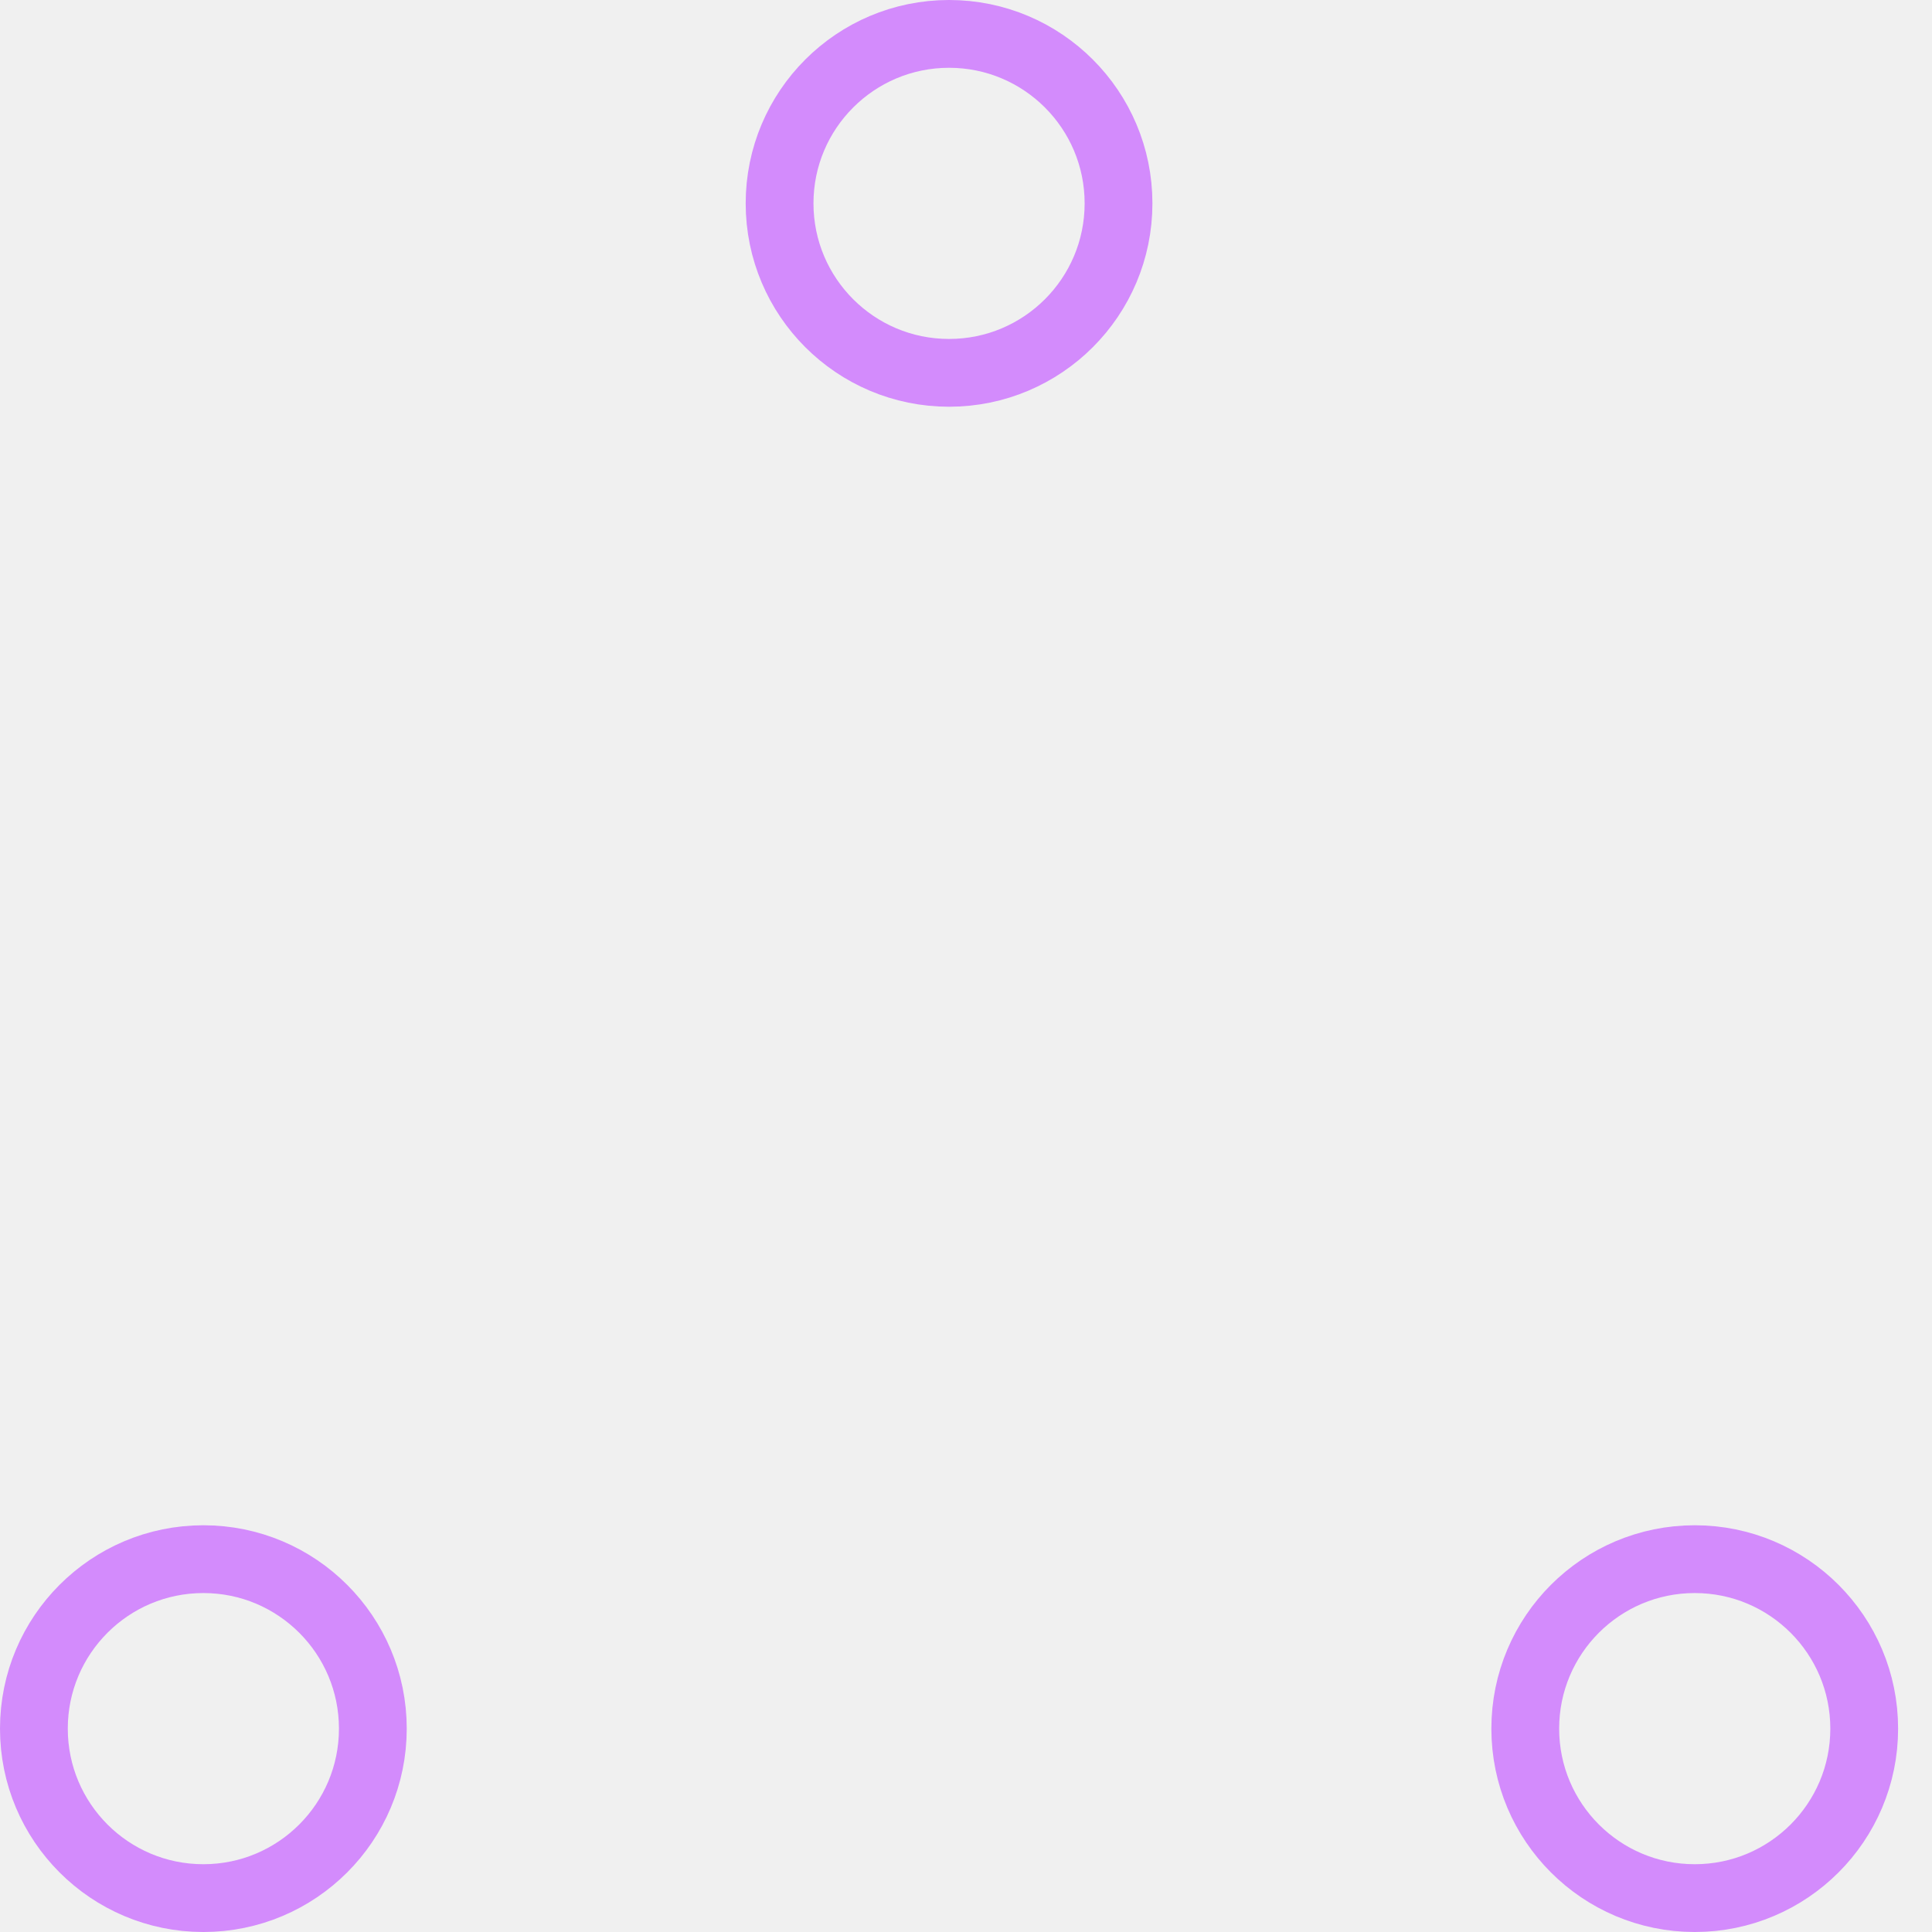
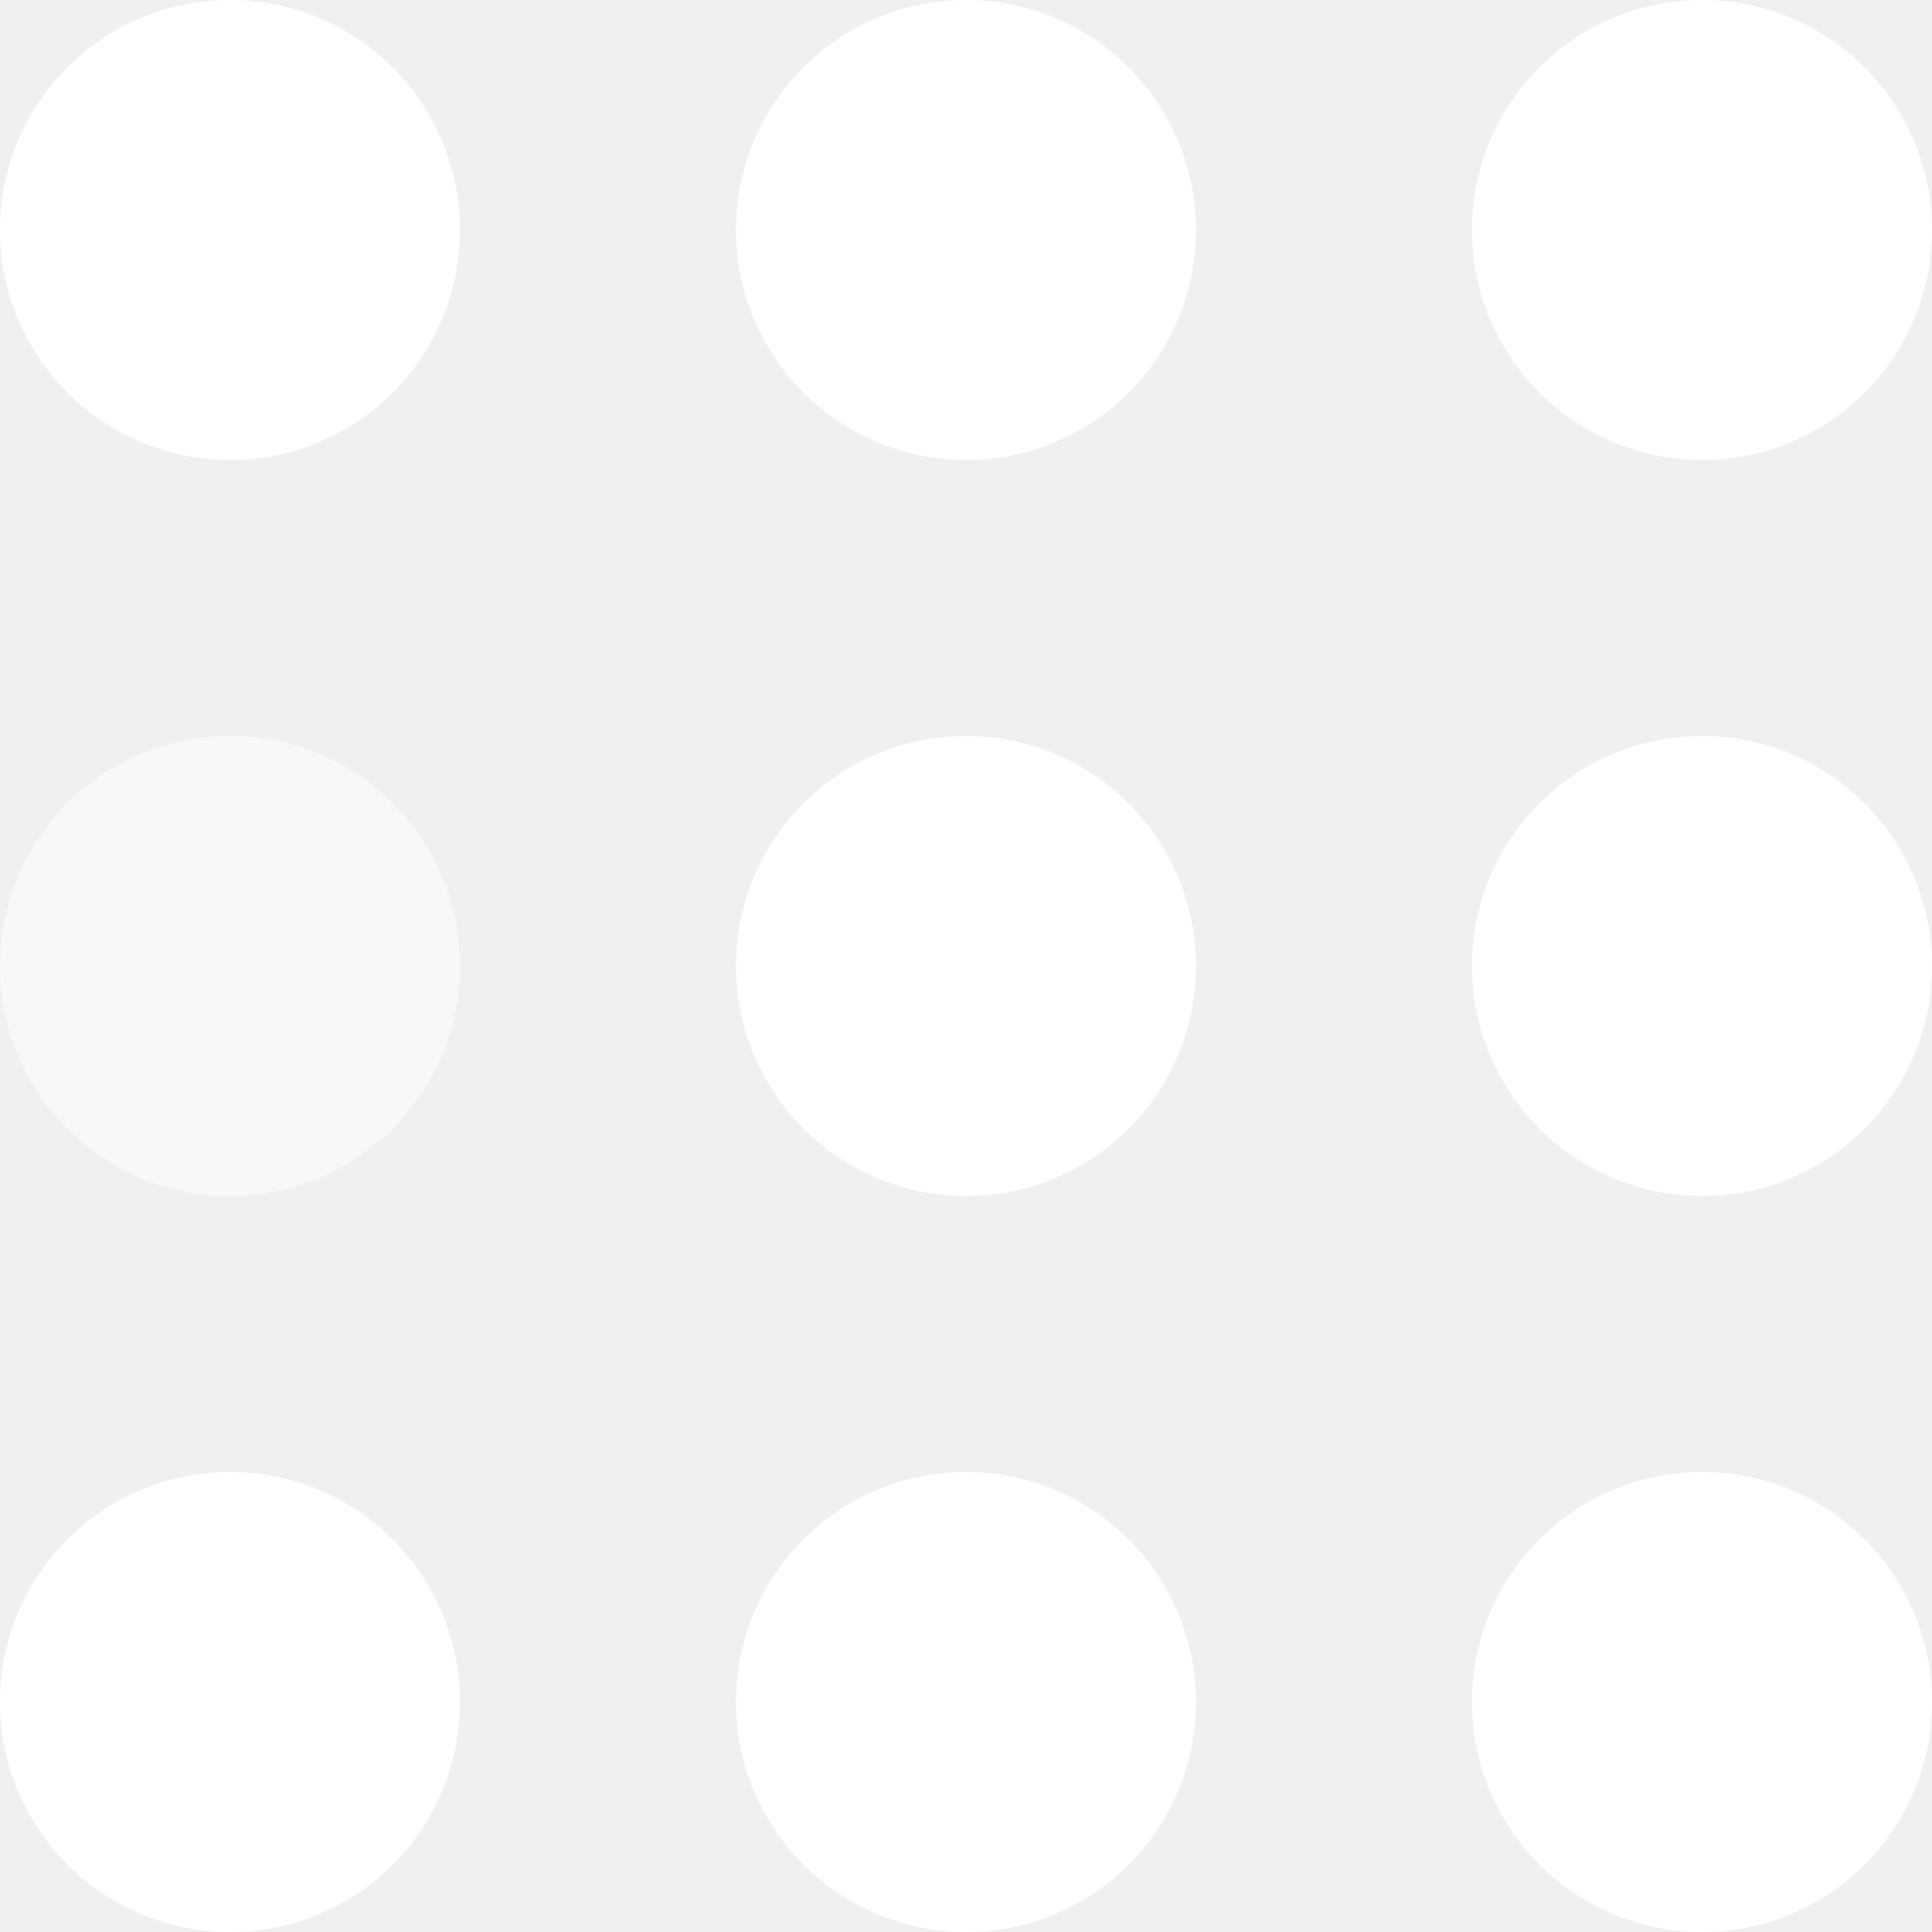
- <svg xmlns="http://www.w3.org/2000/svg" width="80" height="80" viewBox="0 0 57 57" stroke="#d38bfc">
-   <g fill="none" fill-rule="evenodd">
-     <g transform="translate(1 1)" stroke-width="2">
-       <circle cx="5" cy="50" r="5">
-         <animate attributeName="cy" begin="0s" dur="2.2s" values="50;5;50;50" calcMode="linear" repeatCount="indefinite" />
-         <animate attributeName="cx" begin="0s" dur="2.2s" values="5;27;49;5" calcMode="linear" repeatCount="indefinite" />
-       </circle>
-       <circle cx="27" cy="5" r="5">
-         <animate attributeName="cy" begin="0s" dur="2.2s" from="5" to="5" values="5;50;50;5" calcMode="linear" repeatCount="indefinite" />
-         <animate attributeName="cx" begin="0s" dur="2.2s" from="27" to="27" values="27;49;5;27" calcMode="linear" repeatCount="indefinite" />
-       </circle>
-       <circle cx="49" cy="50" r="5">
-         <animate attributeName="cy" begin="0s" dur="2.2s" values="50;50;5;50" calcMode="linear" repeatCount="indefinite" />
-         <animate attributeName="cx" from="49" to="49" begin="0s" dur="2.2s" values="49;5;27;49" calcMode="linear" repeatCount="indefinite" />
-       </circle>
-     </g>
-   </g>
+ <svg xmlns="http://www.w3.org/2000/svg" width="105" height="105" viewBox="0 0 105 105" fill="#fff">
+   <circle cx="12.5" cy="12.5" r="12.5">
+     <animate attributeName="fill-opacity" begin="0s" dur="1s" values="1;.2;1" calcMode="linear" repeatCount="indefinite" />
+   </circle>
+   <circle cx="12.5" cy="52.5" r="12.5" fill-opacity=".5">
+     <animate attributeName="fill-opacity" begin="100ms" dur="1s" values="1;.2;1" calcMode="linear" repeatCount="indefinite" />
+   </circle>
+   <circle cx="52.5" cy="12.5" r="12.5">
+     <animate attributeName="fill-opacity" begin="300ms" dur="1s" values="1;.2;1" calcMode="linear" repeatCount="indefinite" />
+   </circle>
+   <circle cx="52.5" cy="52.5" r="12.5">
+     <animate attributeName="fill-opacity" begin="600ms" dur="1s" values="1;.2;1" calcMode="linear" repeatCount="indefinite" />
+   </circle>
+   <circle cx="92.5" cy="12.5" r="12.5">
+     <animate attributeName="fill-opacity" begin="800ms" dur="1s" values="1;.2;1" calcMode="linear" repeatCount="indefinite" />
+   </circle>
+   <circle cx="92.5" cy="52.5" r="12.5">
+     <animate attributeName="fill-opacity" begin="400ms" dur="1s" values="1;.2;1" calcMode="linear" repeatCount="indefinite" />
+   </circle>
+   <circle cx="12.5" cy="92.5" r="12.5">
+     <animate attributeName="fill-opacity" begin="700ms" dur="1s" values="1;.2;1" calcMode="linear" repeatCount="indefinite" />
+   </circle>
+   <circle cx="52.5" cy="92.5" r="12.5">
+     <animate attributeName="fill-opacity" begin="500ms" dur="1s" values="1;.2;1" calcMode="linear" repeatCount="indefinite" />
+   </circle>
+   <circle cx="92.5" cy="92.5" r="12.5">
+     <animate attributeName="fill-opacity" begin="200ms" dur="1s" values="1;.2;1" calcMode="linear" repeatCount="indefinite" />
+   </circle>
</svg>
